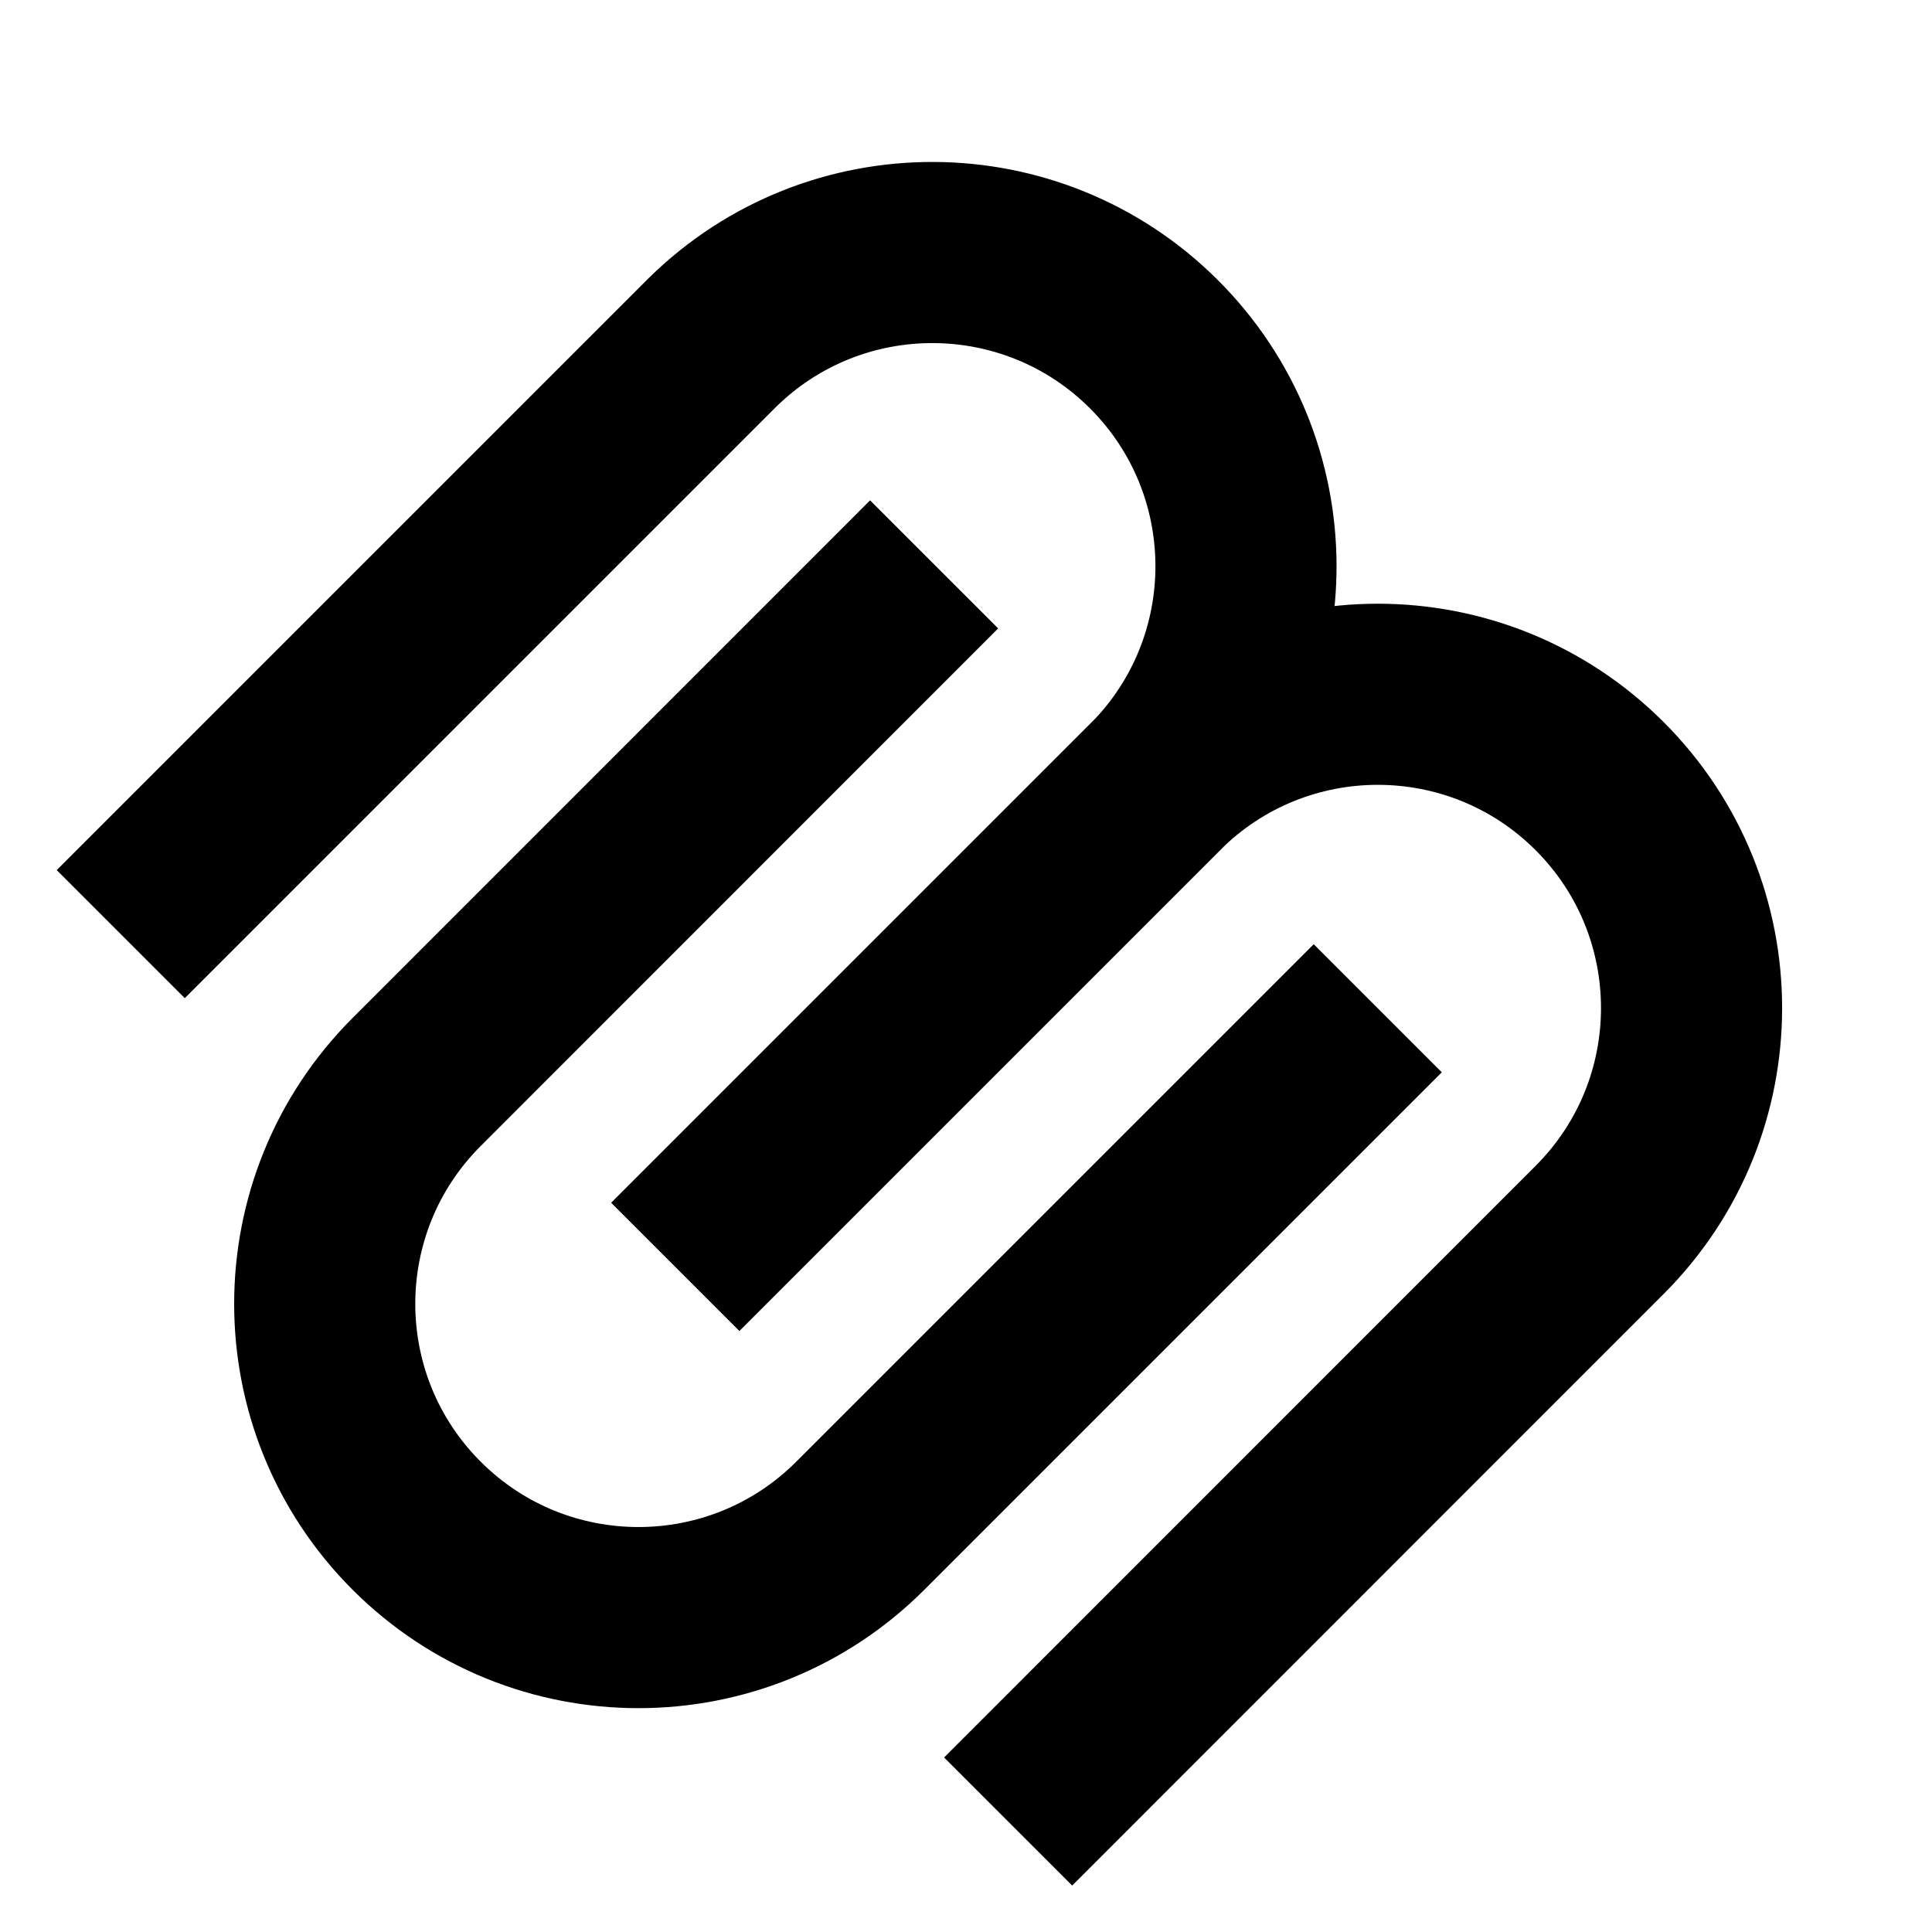
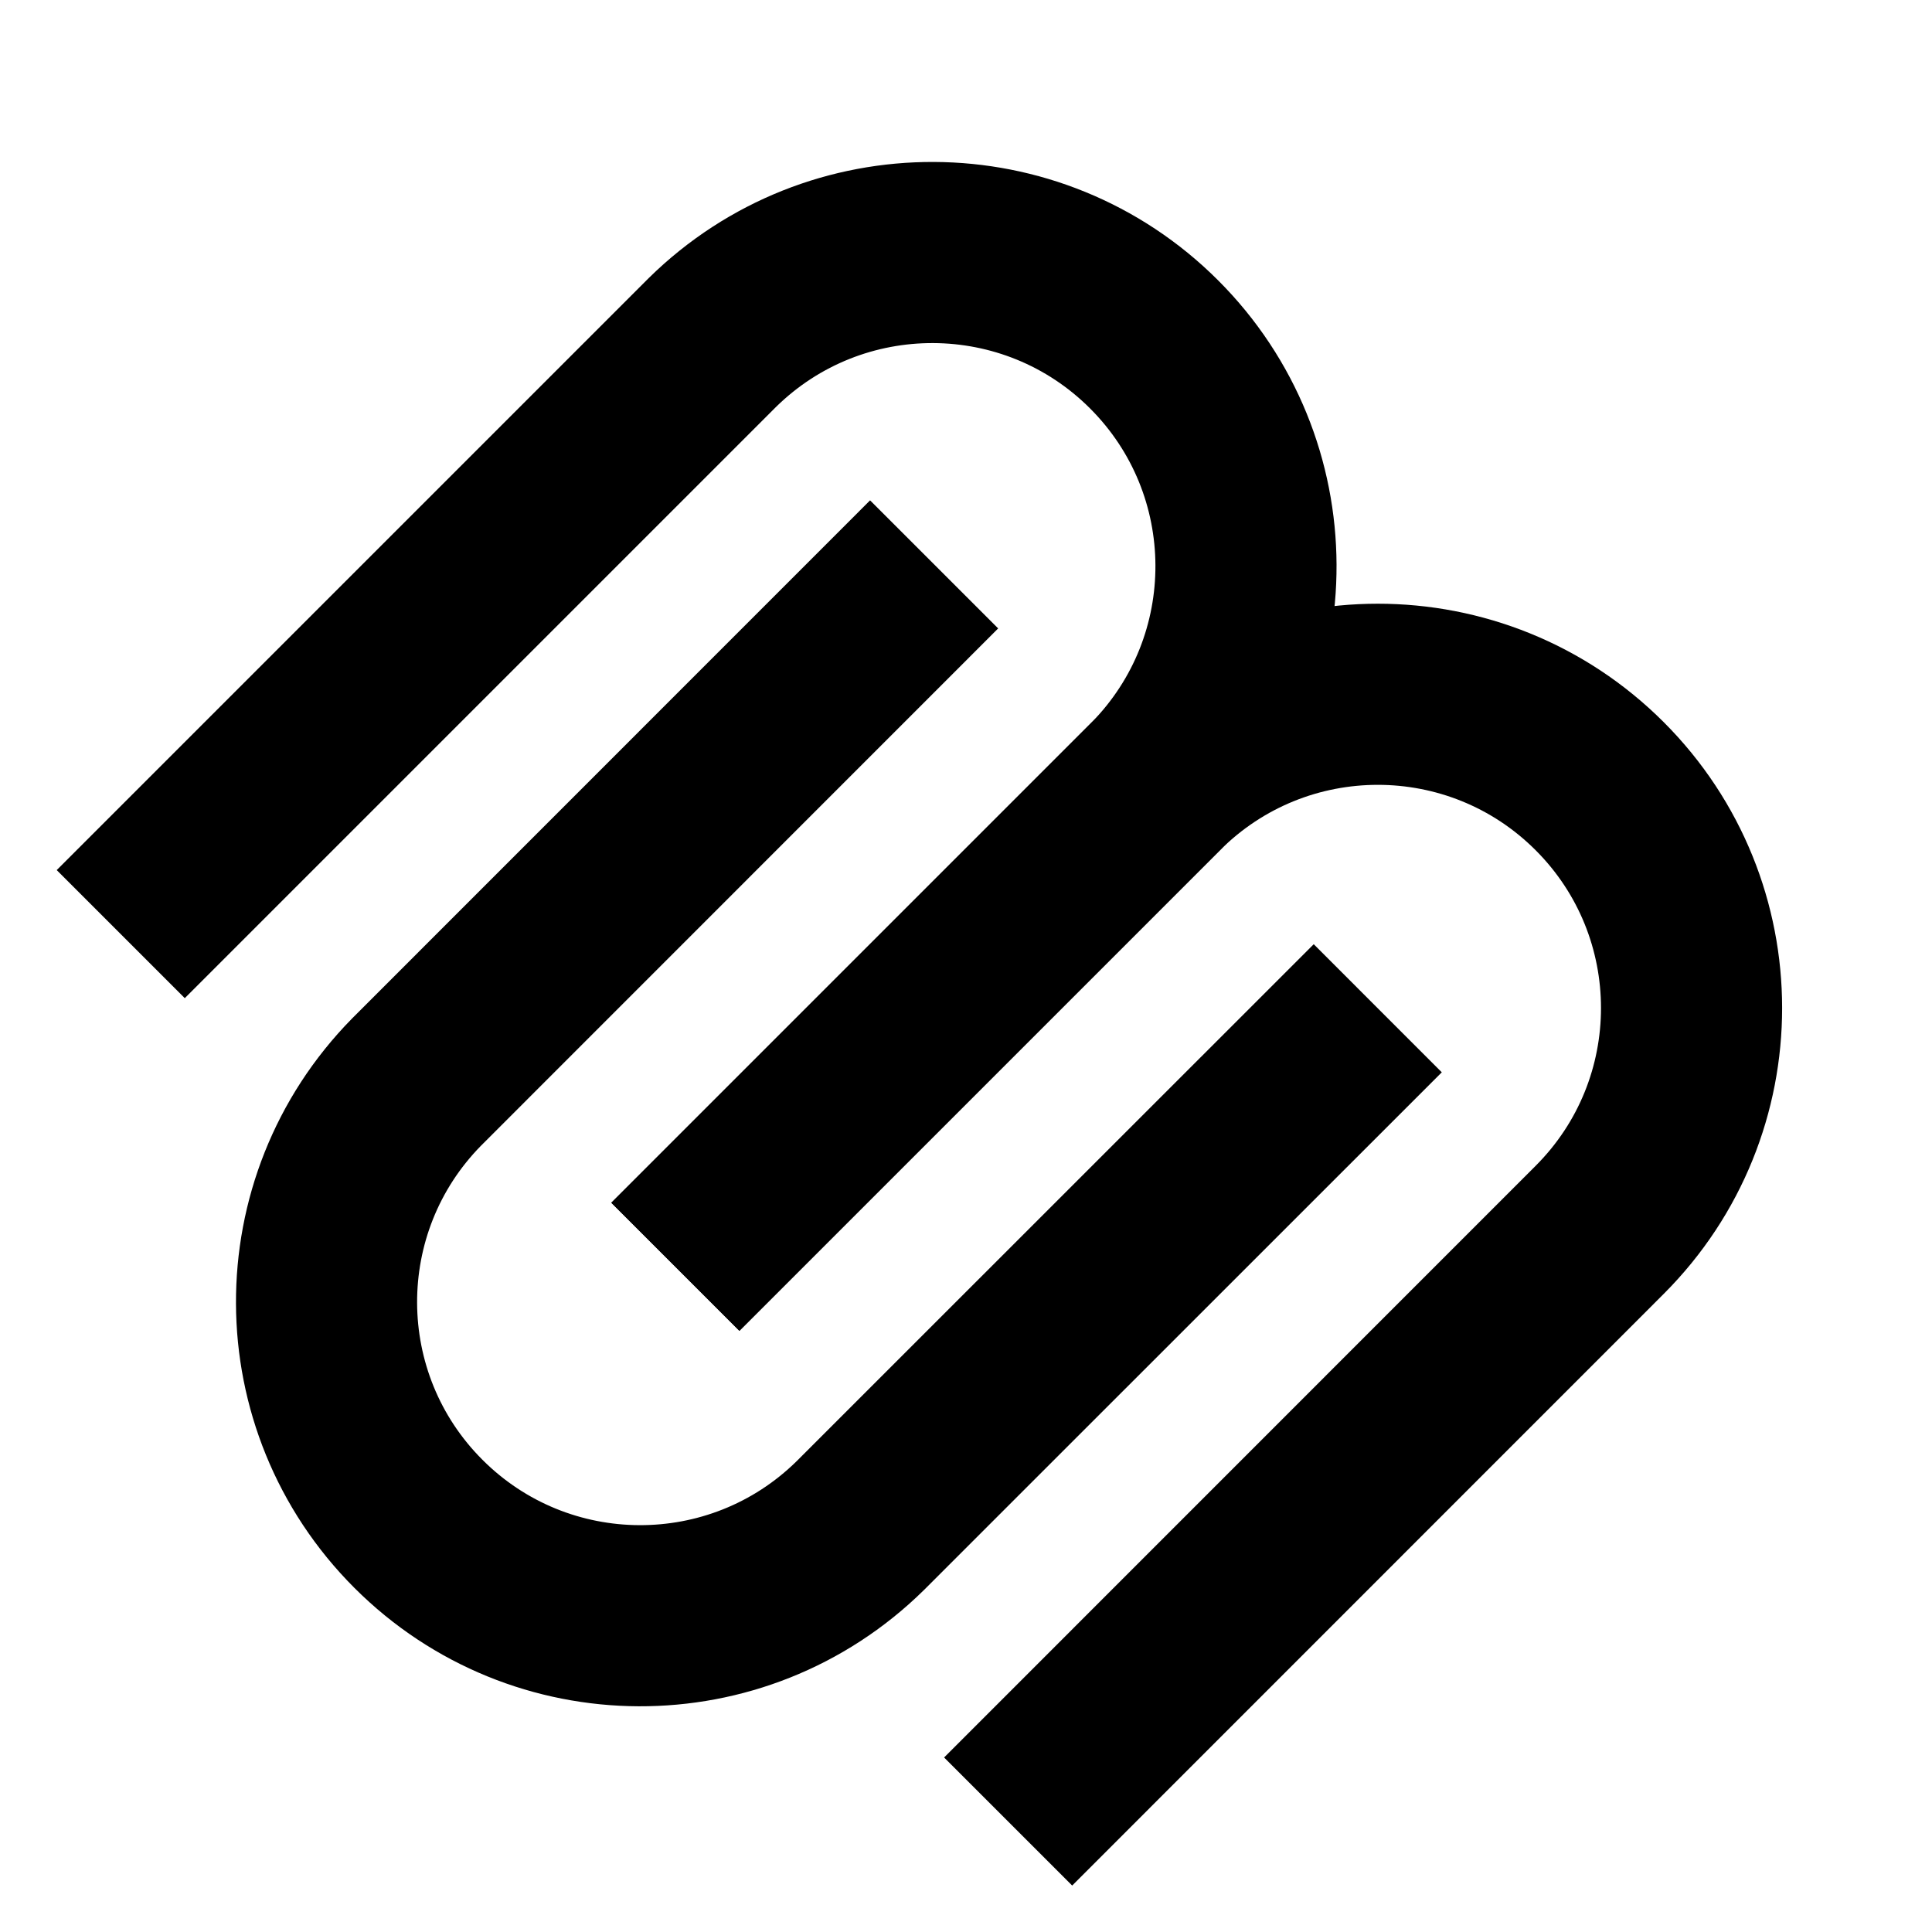
- <svg xmlns="http://www.w3.org/2000/svg" fill="none" viewBox="0 0 16 16" width="100%" height="100%">
-   <path stroke="currentColor" stroke-width="1.5" d="m1 7.736 4.899-4.899a2.598 2.598 0 0 1 3.674 3.674l-3.98 3.98" />
-   <path stroke="currentColor" stroke-width="1.5" d="m8.349 15.085 4.899-4.9a2.598 2.598 0 0 0-3.675-3.674l-3.98 3.98" />
-   <path stroke="currentColor" stroke-width="1.5" d="M7.736 4.674 3.45 8.961a2.598 2.598 0 0 0 3.675 3.674L11.41 8.35" />
+ <svg xmlns="http://www.w3.org/2000/svg" width="100%" height="100%" fill="none" viewBox="0 0 16 16">
+   <path stroke="currentColor" stroke-width="1.5" d="m1 7.736 4.899-4.899a2.598 2.598 0 0 1 3.674 3.674l-3.98 3.98" vector-effect="non-scaling-stroke" />
+   <path stroke="currentColor" stroke-width="1.5" d="m8.349 15.085 4.899-4.9a2.598 2.598 0 0 0-3.675-3.674l-3.98 3.98" vector-effect="non-scaling-stroke" />
+   <path stroke="currentColor" stroke-width="1.5" d="M7.736 4.674 3.45 8.961a2.598 2.598 0 0 0 3.674 3.674L11.41 8.35" vector-effect="non-scaling-stroke" />
</svg>
